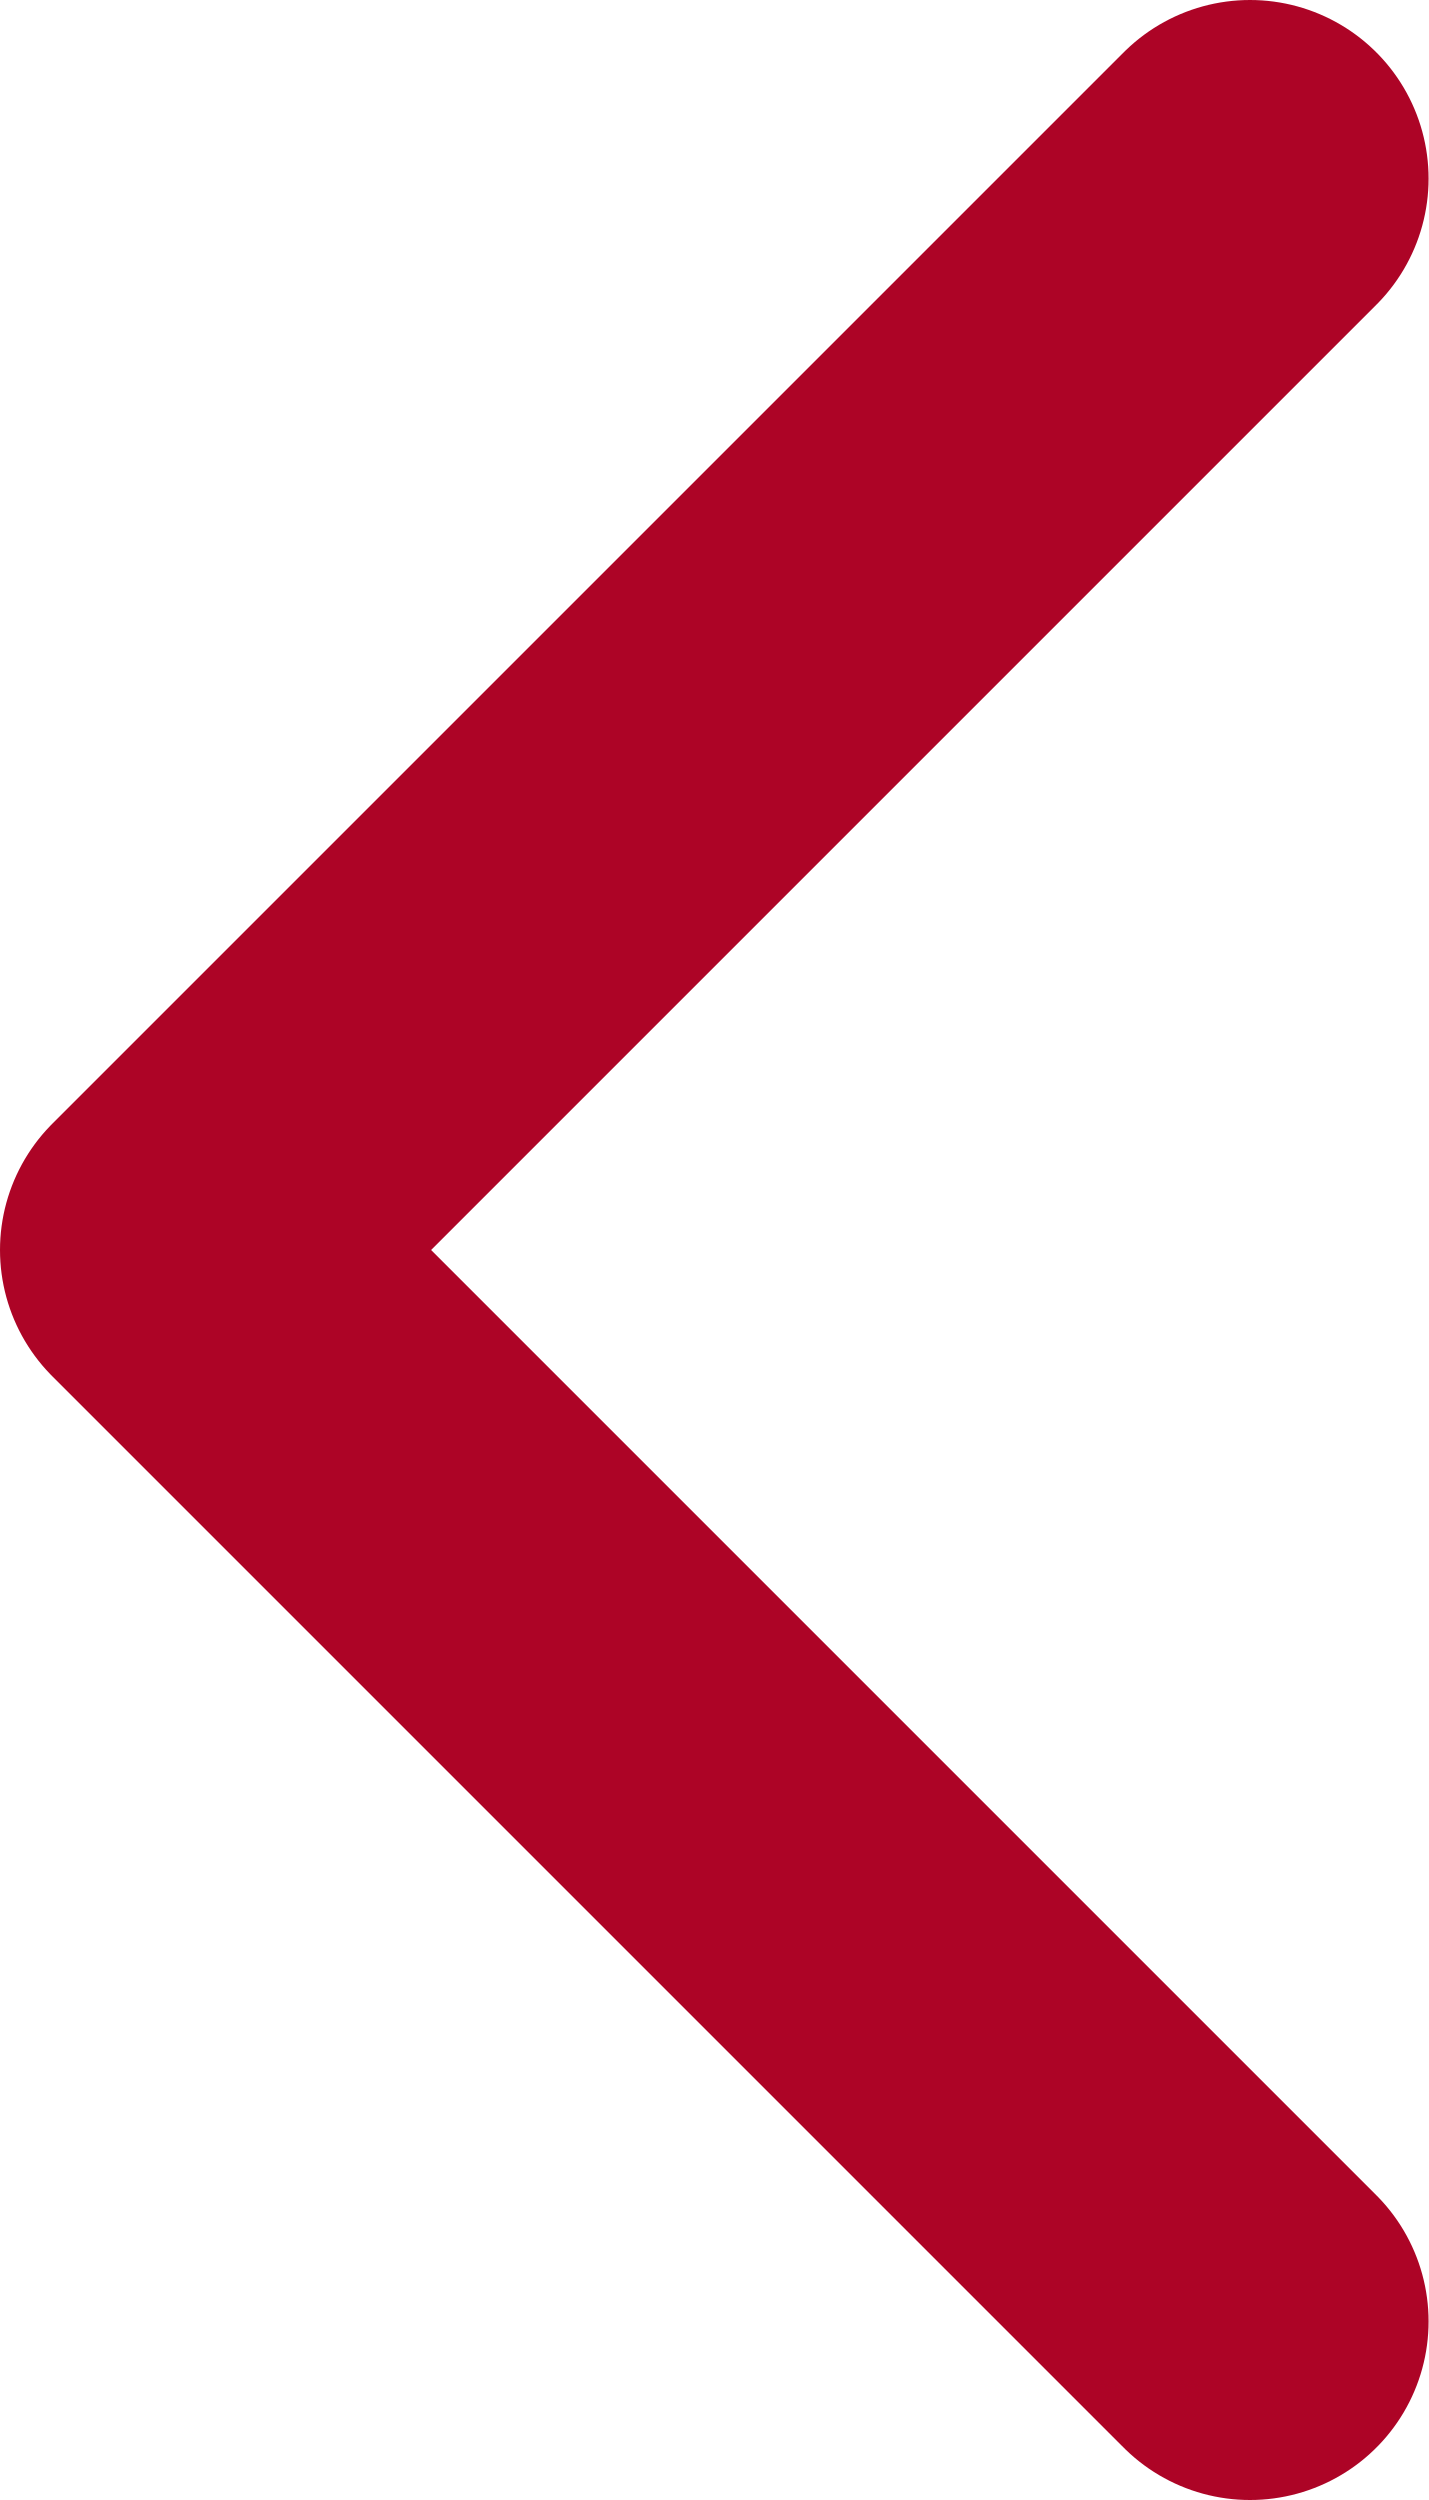
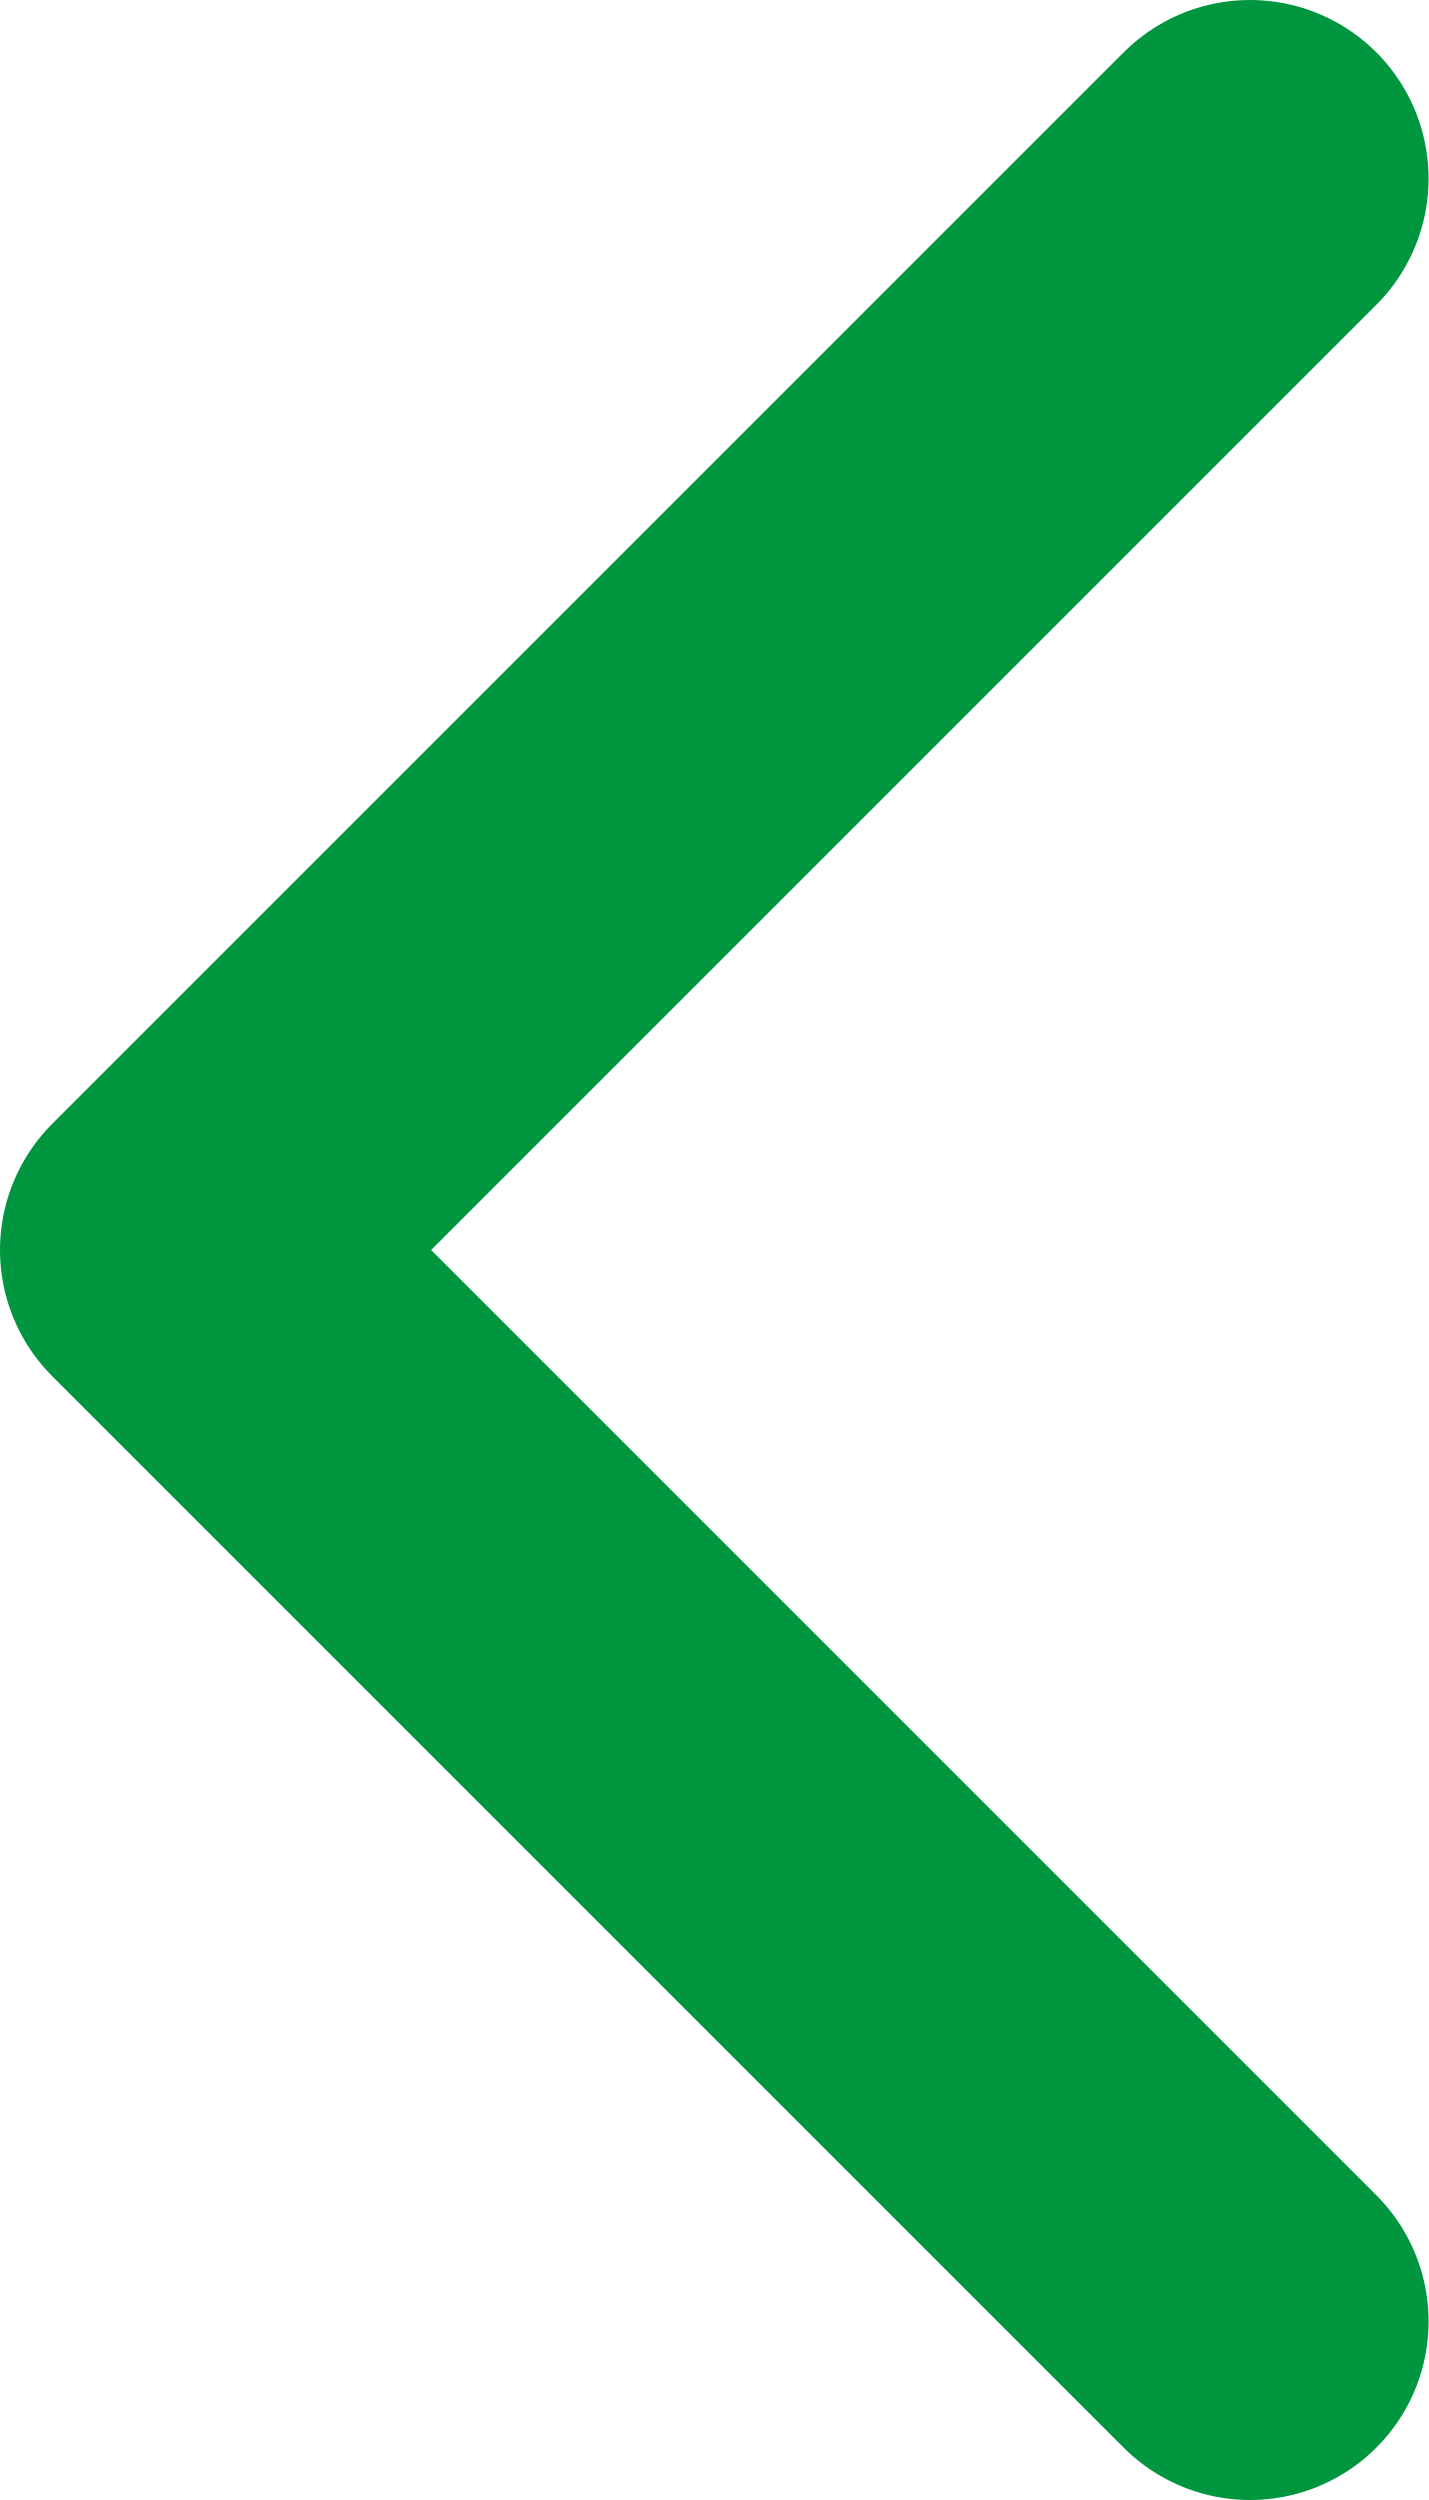
<svg xmlns="http://www.w3.org/2000/svg" width="8" height="14" viewBox="0 0 8 14" fill="none">
-   <path d="M7 13L1 7L7 1" stroke="#AD0426" stroke-width="2" stroke-linecap="round" stroke-linejoin="round" />
+   <path d="M7 13L1 7L7 1" stroke="#009640" stroke-width="2" stroke-linecap="round" stroke-linejoin="round" />
</svg>
